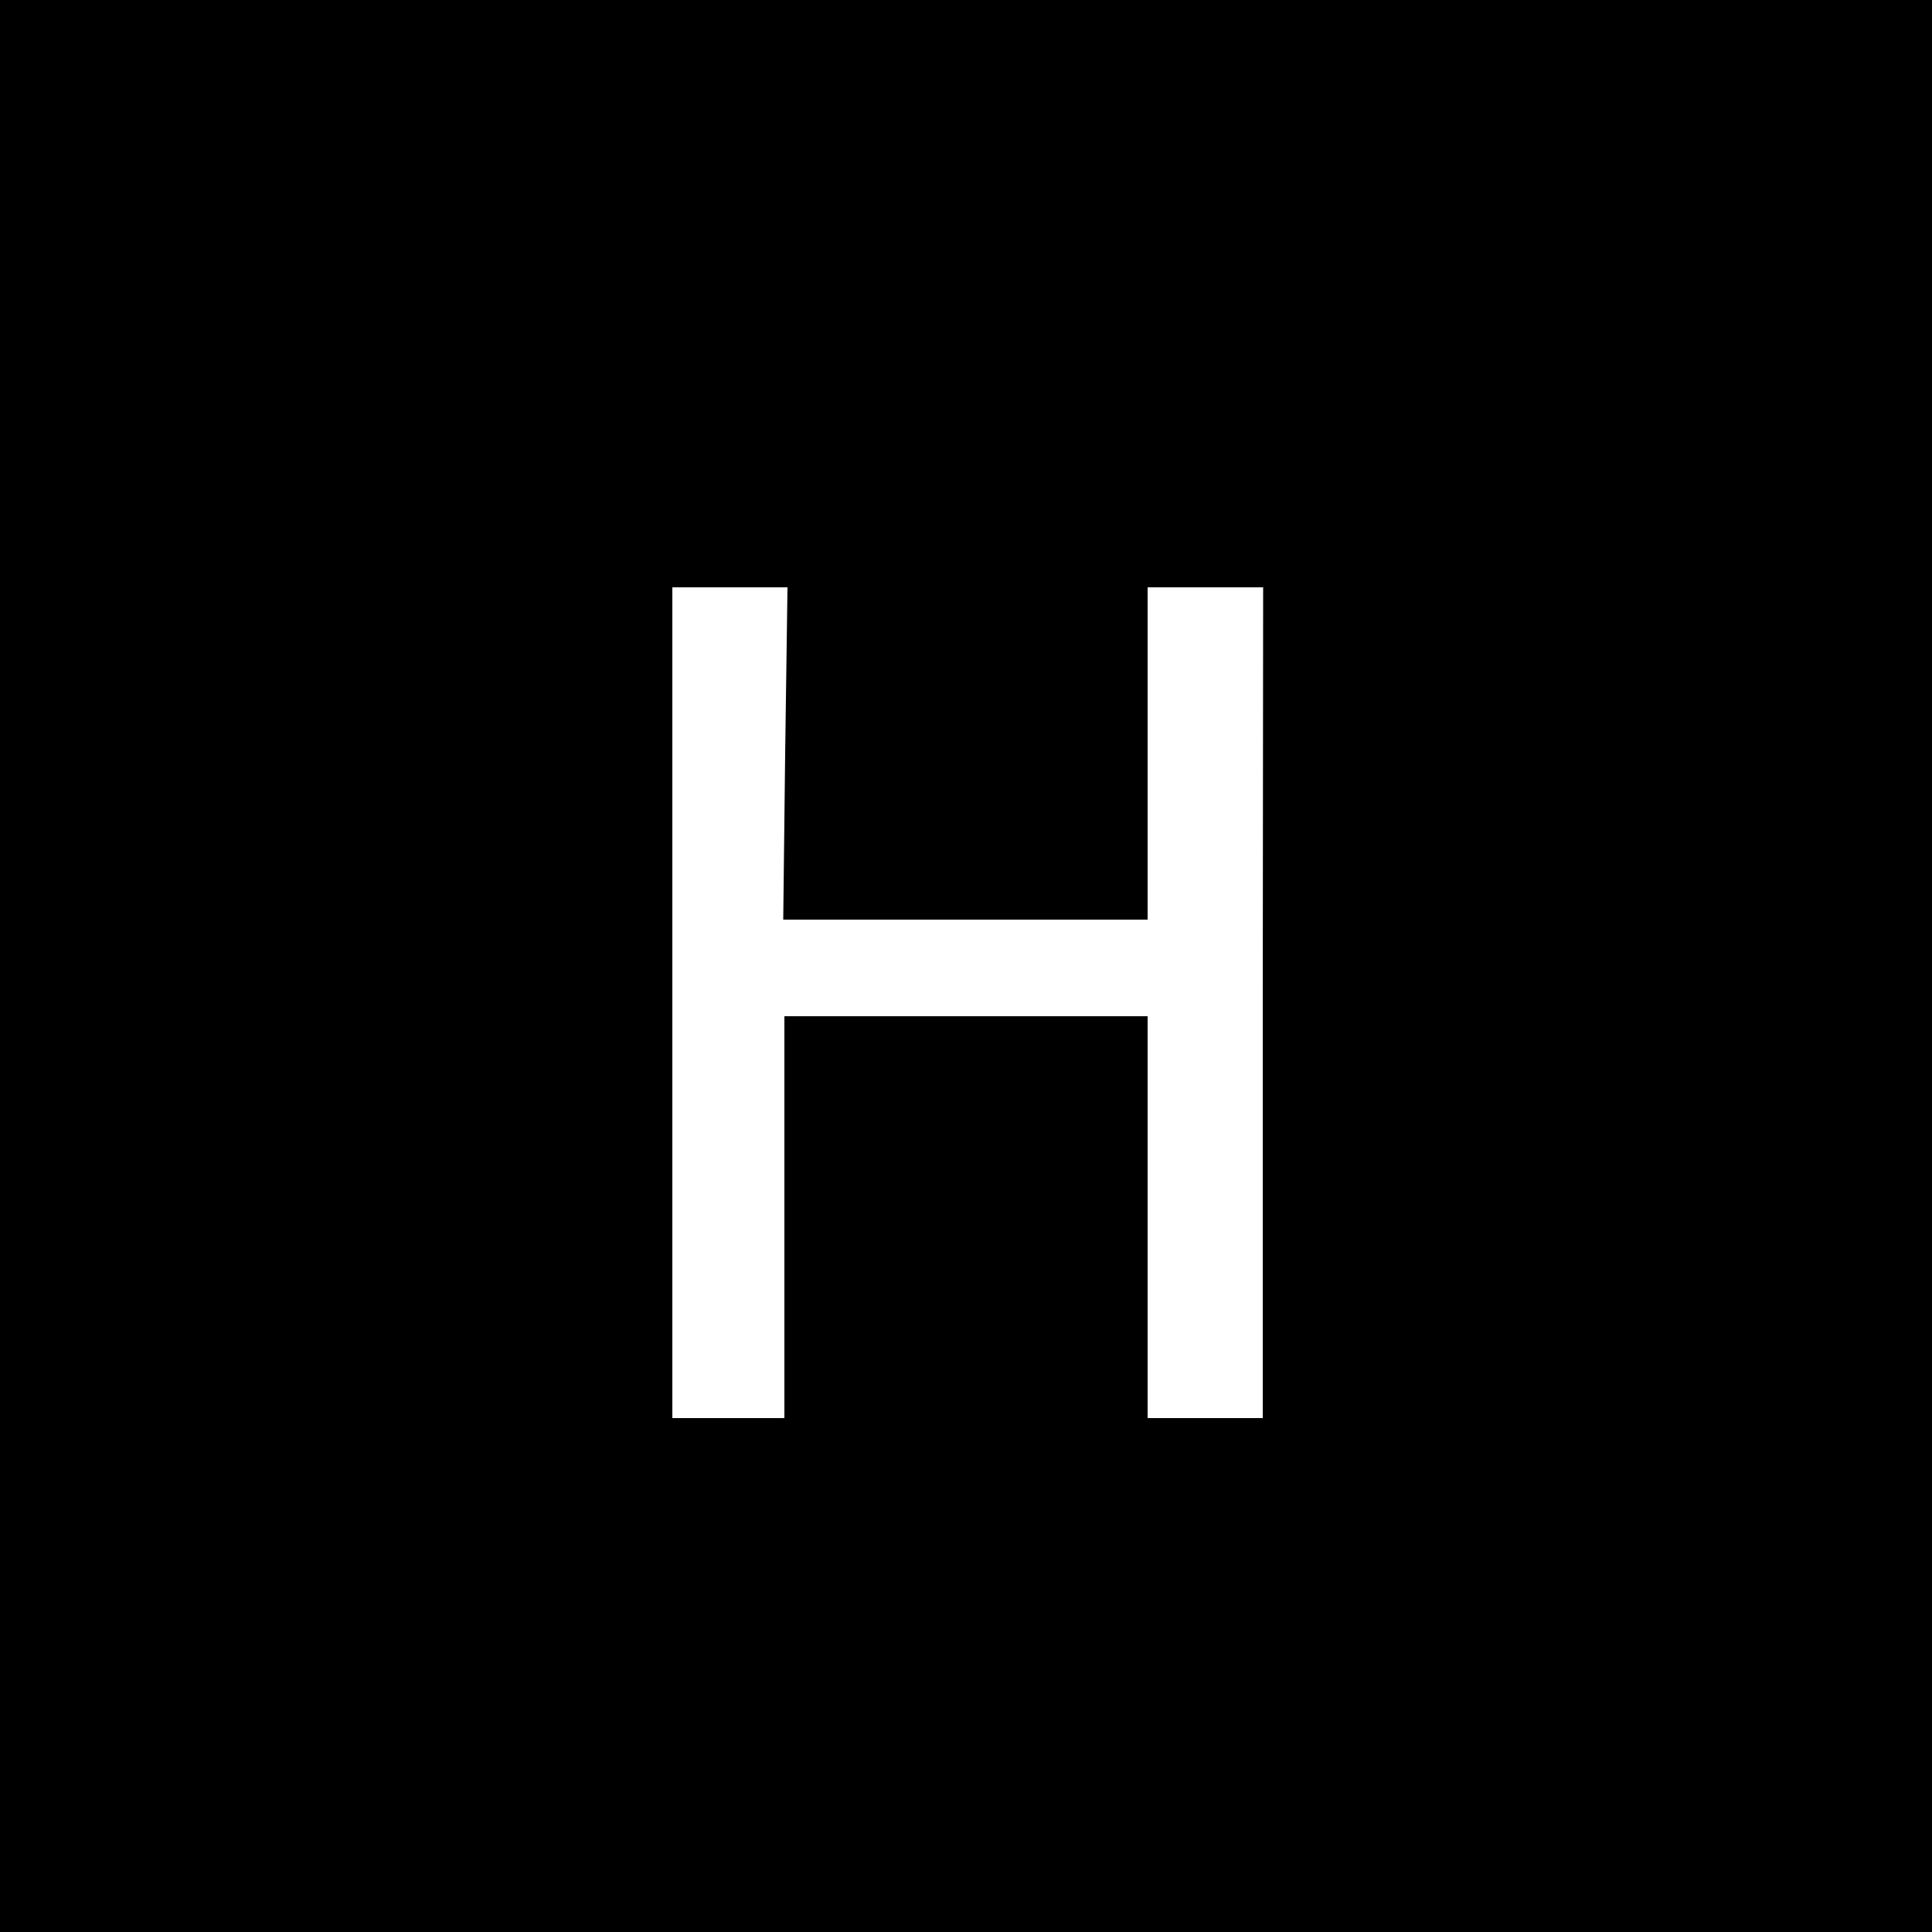
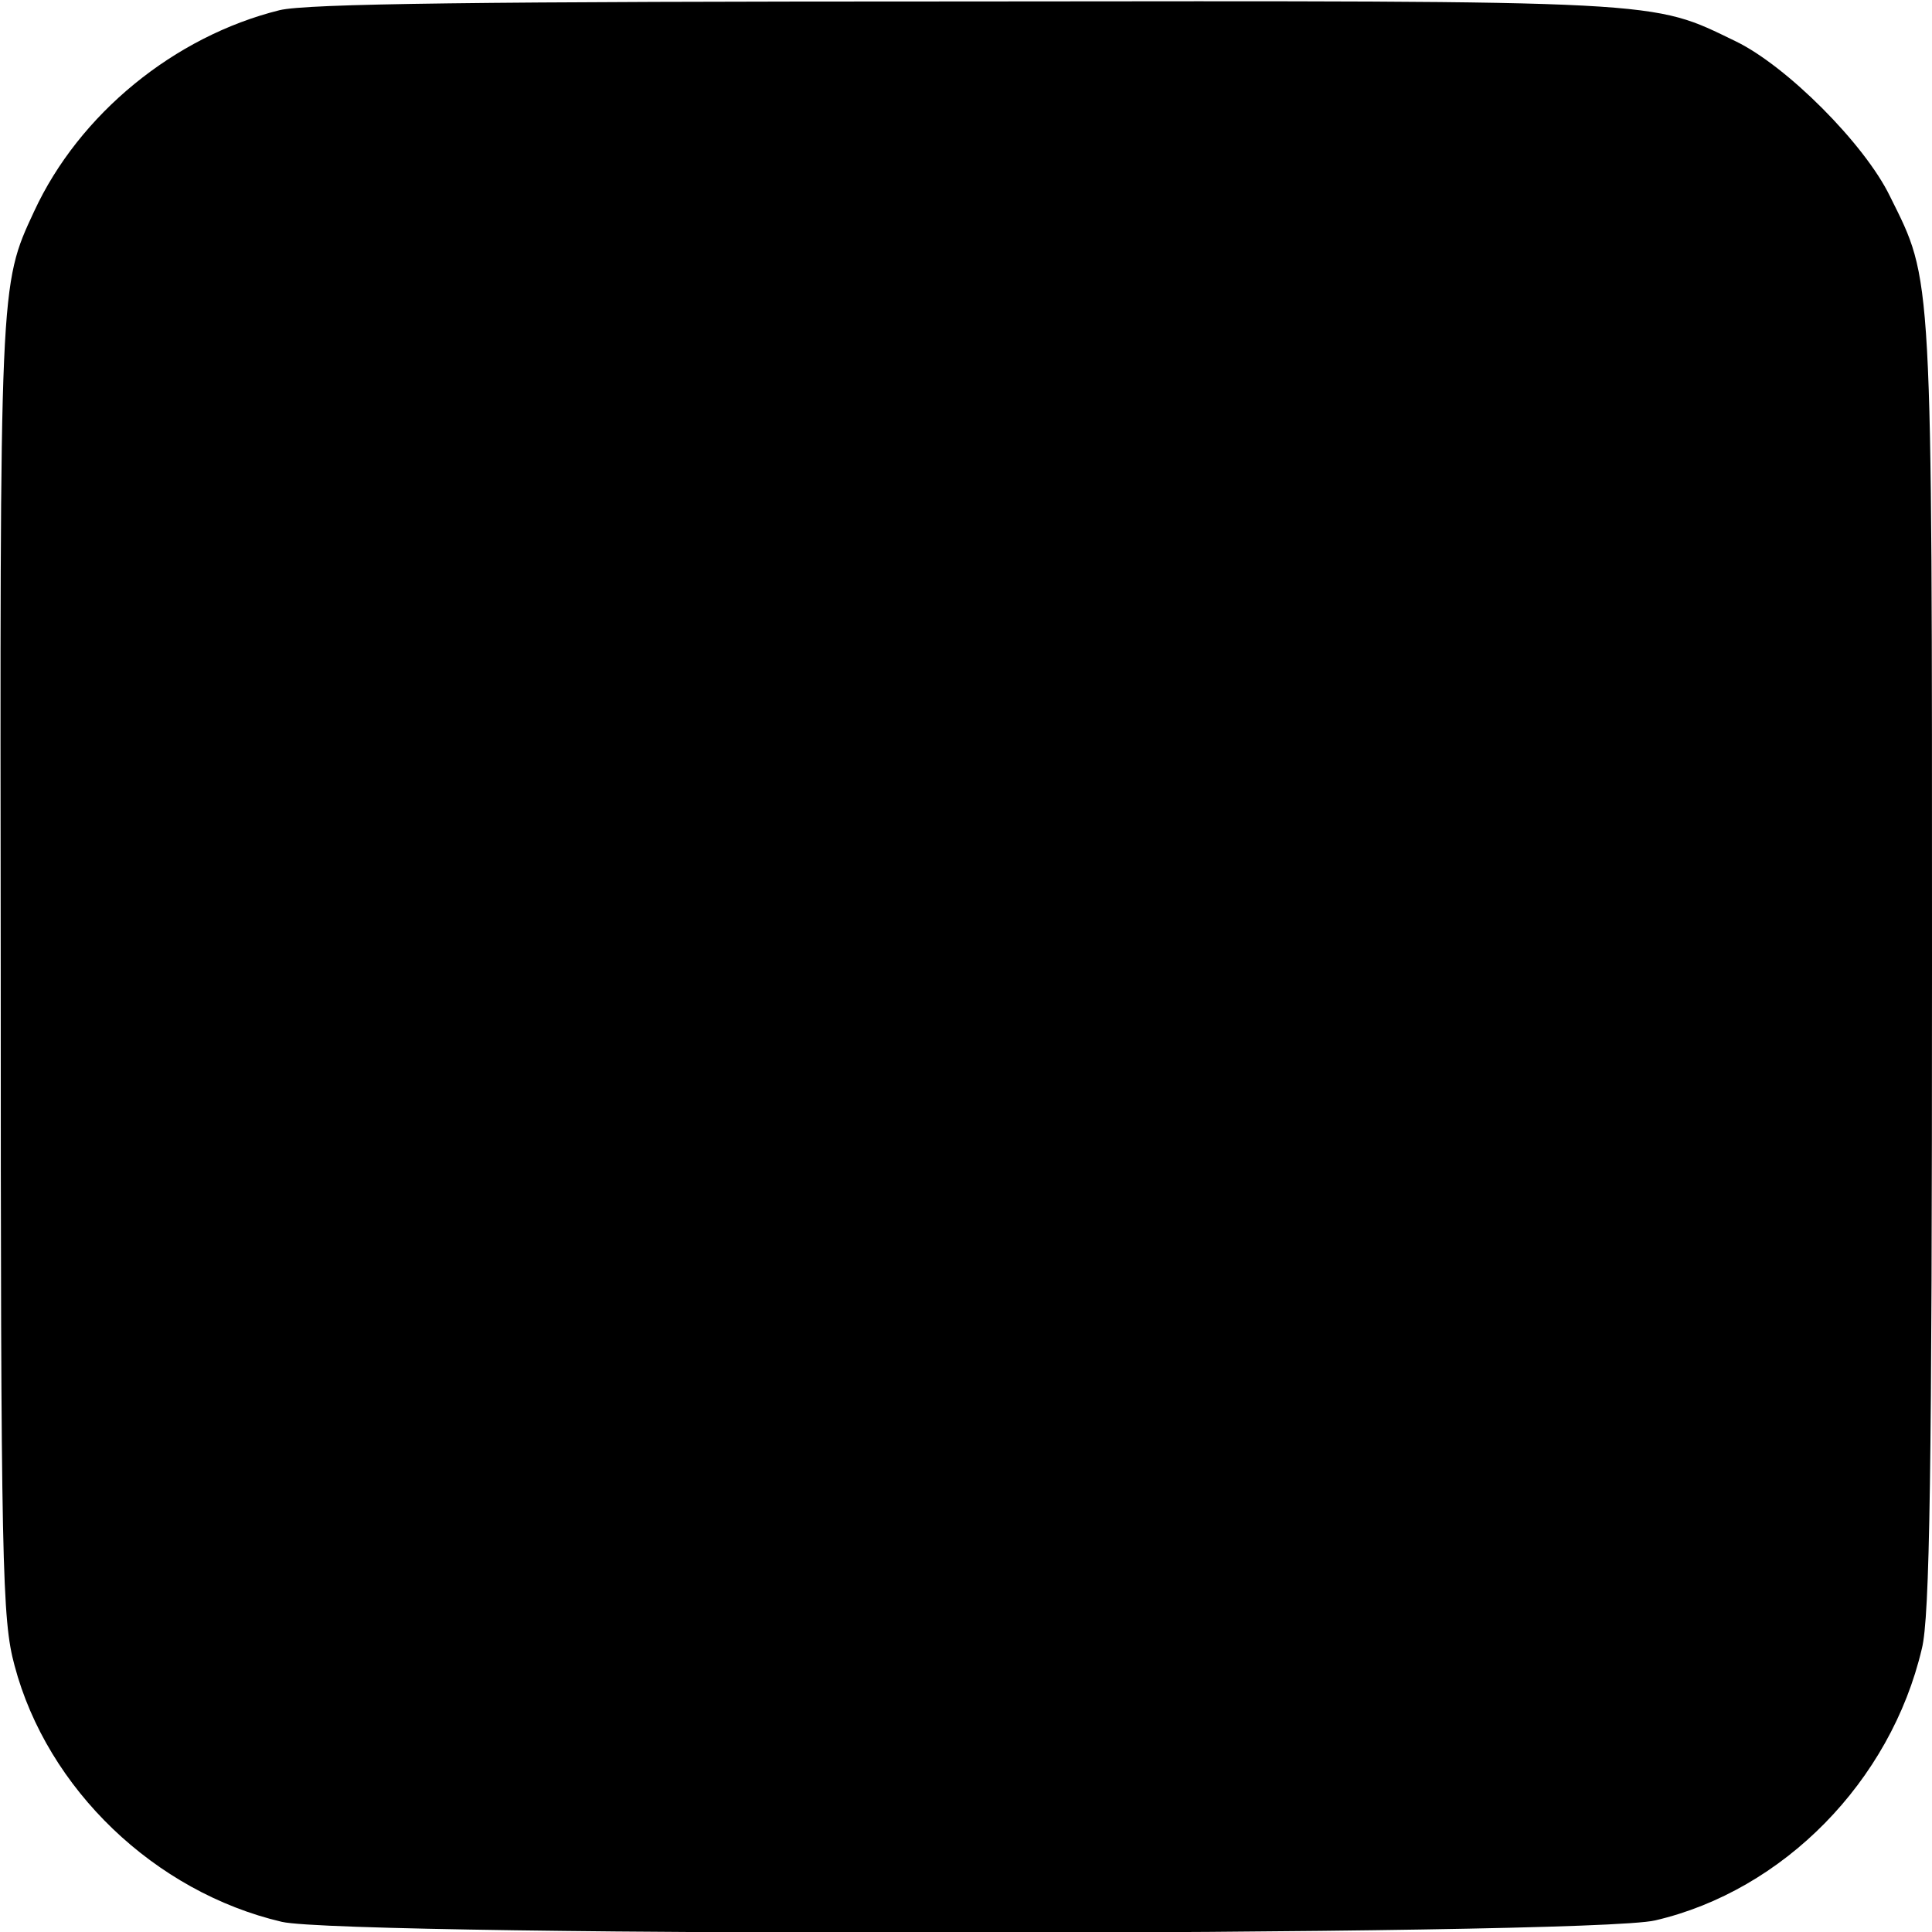
- <svg xmlns="http://www.w3.org/2000/svg" version="1" width="666.667" height="666.667" viewBox="0 0 500 500">
-   <path d="M0 250v250h500V0H0v250zm203.2-55l-.5 43H297v-86h29.9l-.1 107.5V367H297V263h-94v104h-29V152h29.8l-.6 43z" />
+ <svg xmlns="http://www.w3.org/2000/svg" version="1.0" width="266pt" height="266pt" viewBox="0 0 266 266" preserveAspectRatio="xMidYMid meet">
+   <g transform="translate(0,266) scale(0.1,-0.1)" fill="#000000" stroke="none">
+     <path d="M385 2646 c-145 -36 -276 -143 -338 -277 -48 -103 -47 -97 -46 -1044 0 -826 2 -895 19 -958 45 -170 193 -312 368 -353 90 -21 1801 -20 1891 2 176 41 324 191 367 374 11 43 14 245 14 941 0 966 1 940 -58 1059 -35 72 -142 179 -212 213 -118 57 -89 56 -1060 55 -677 0 -907 -3 -945 -12z" />
+   </g>
</svg>
